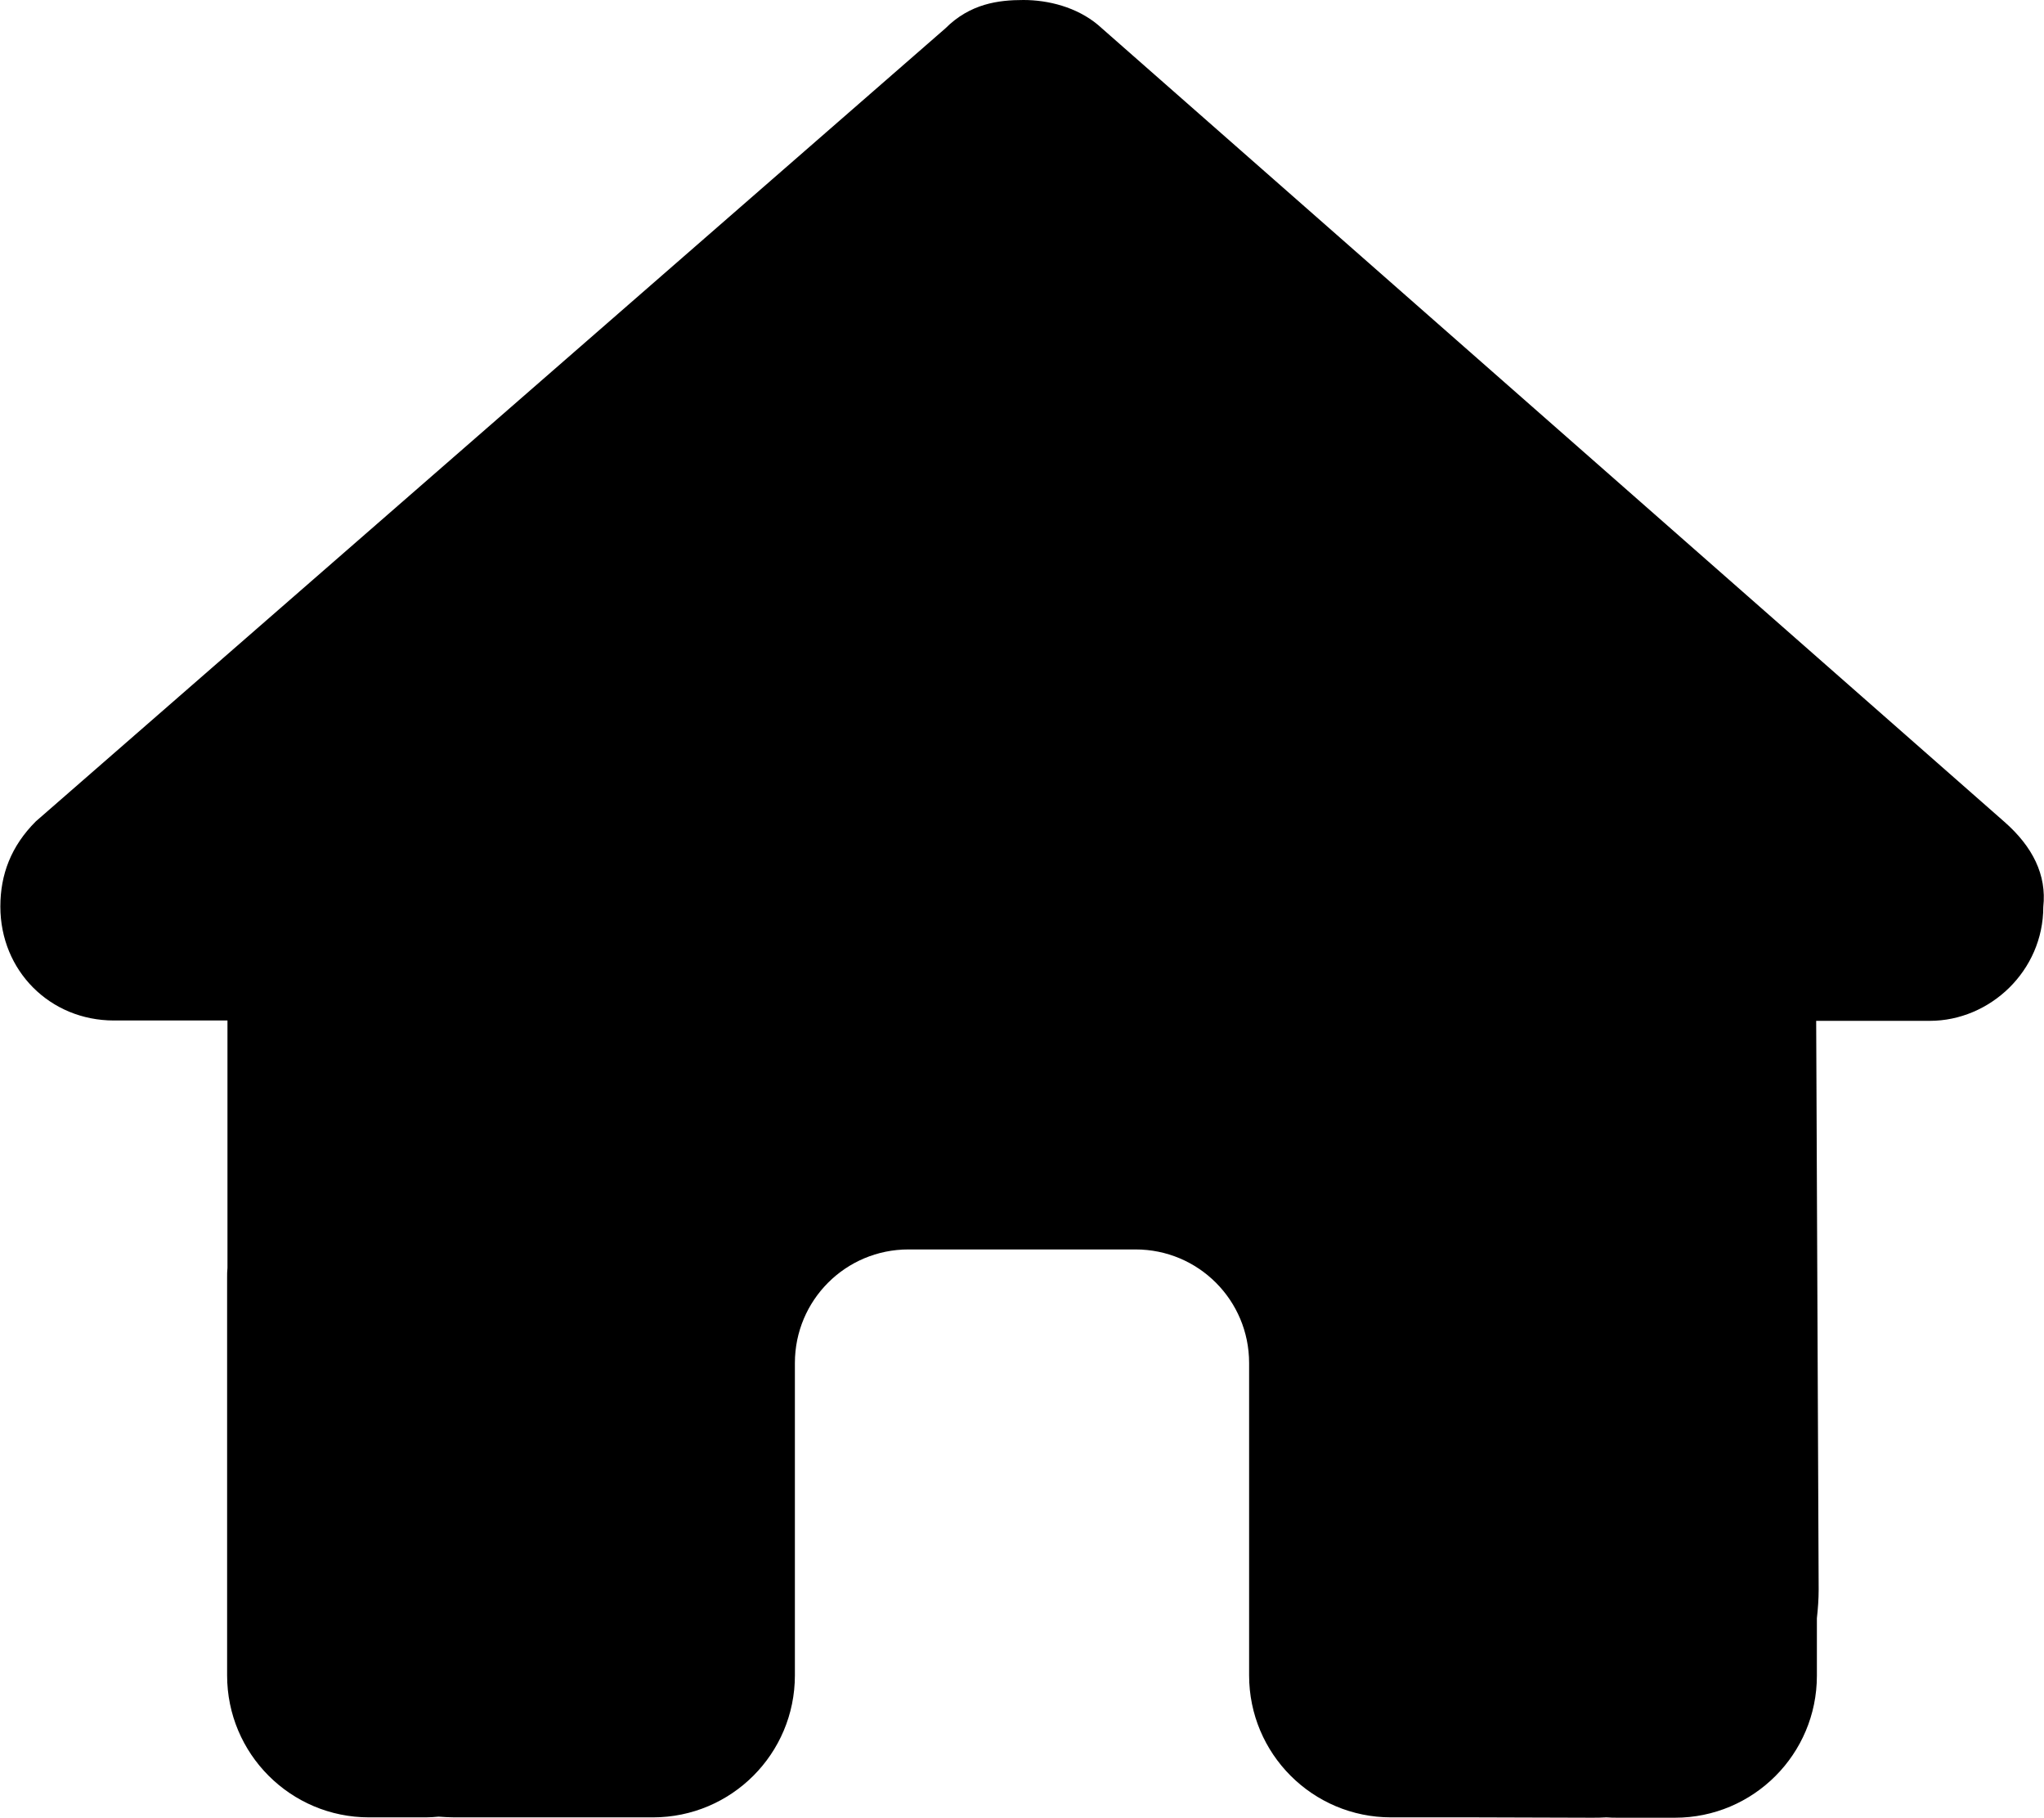
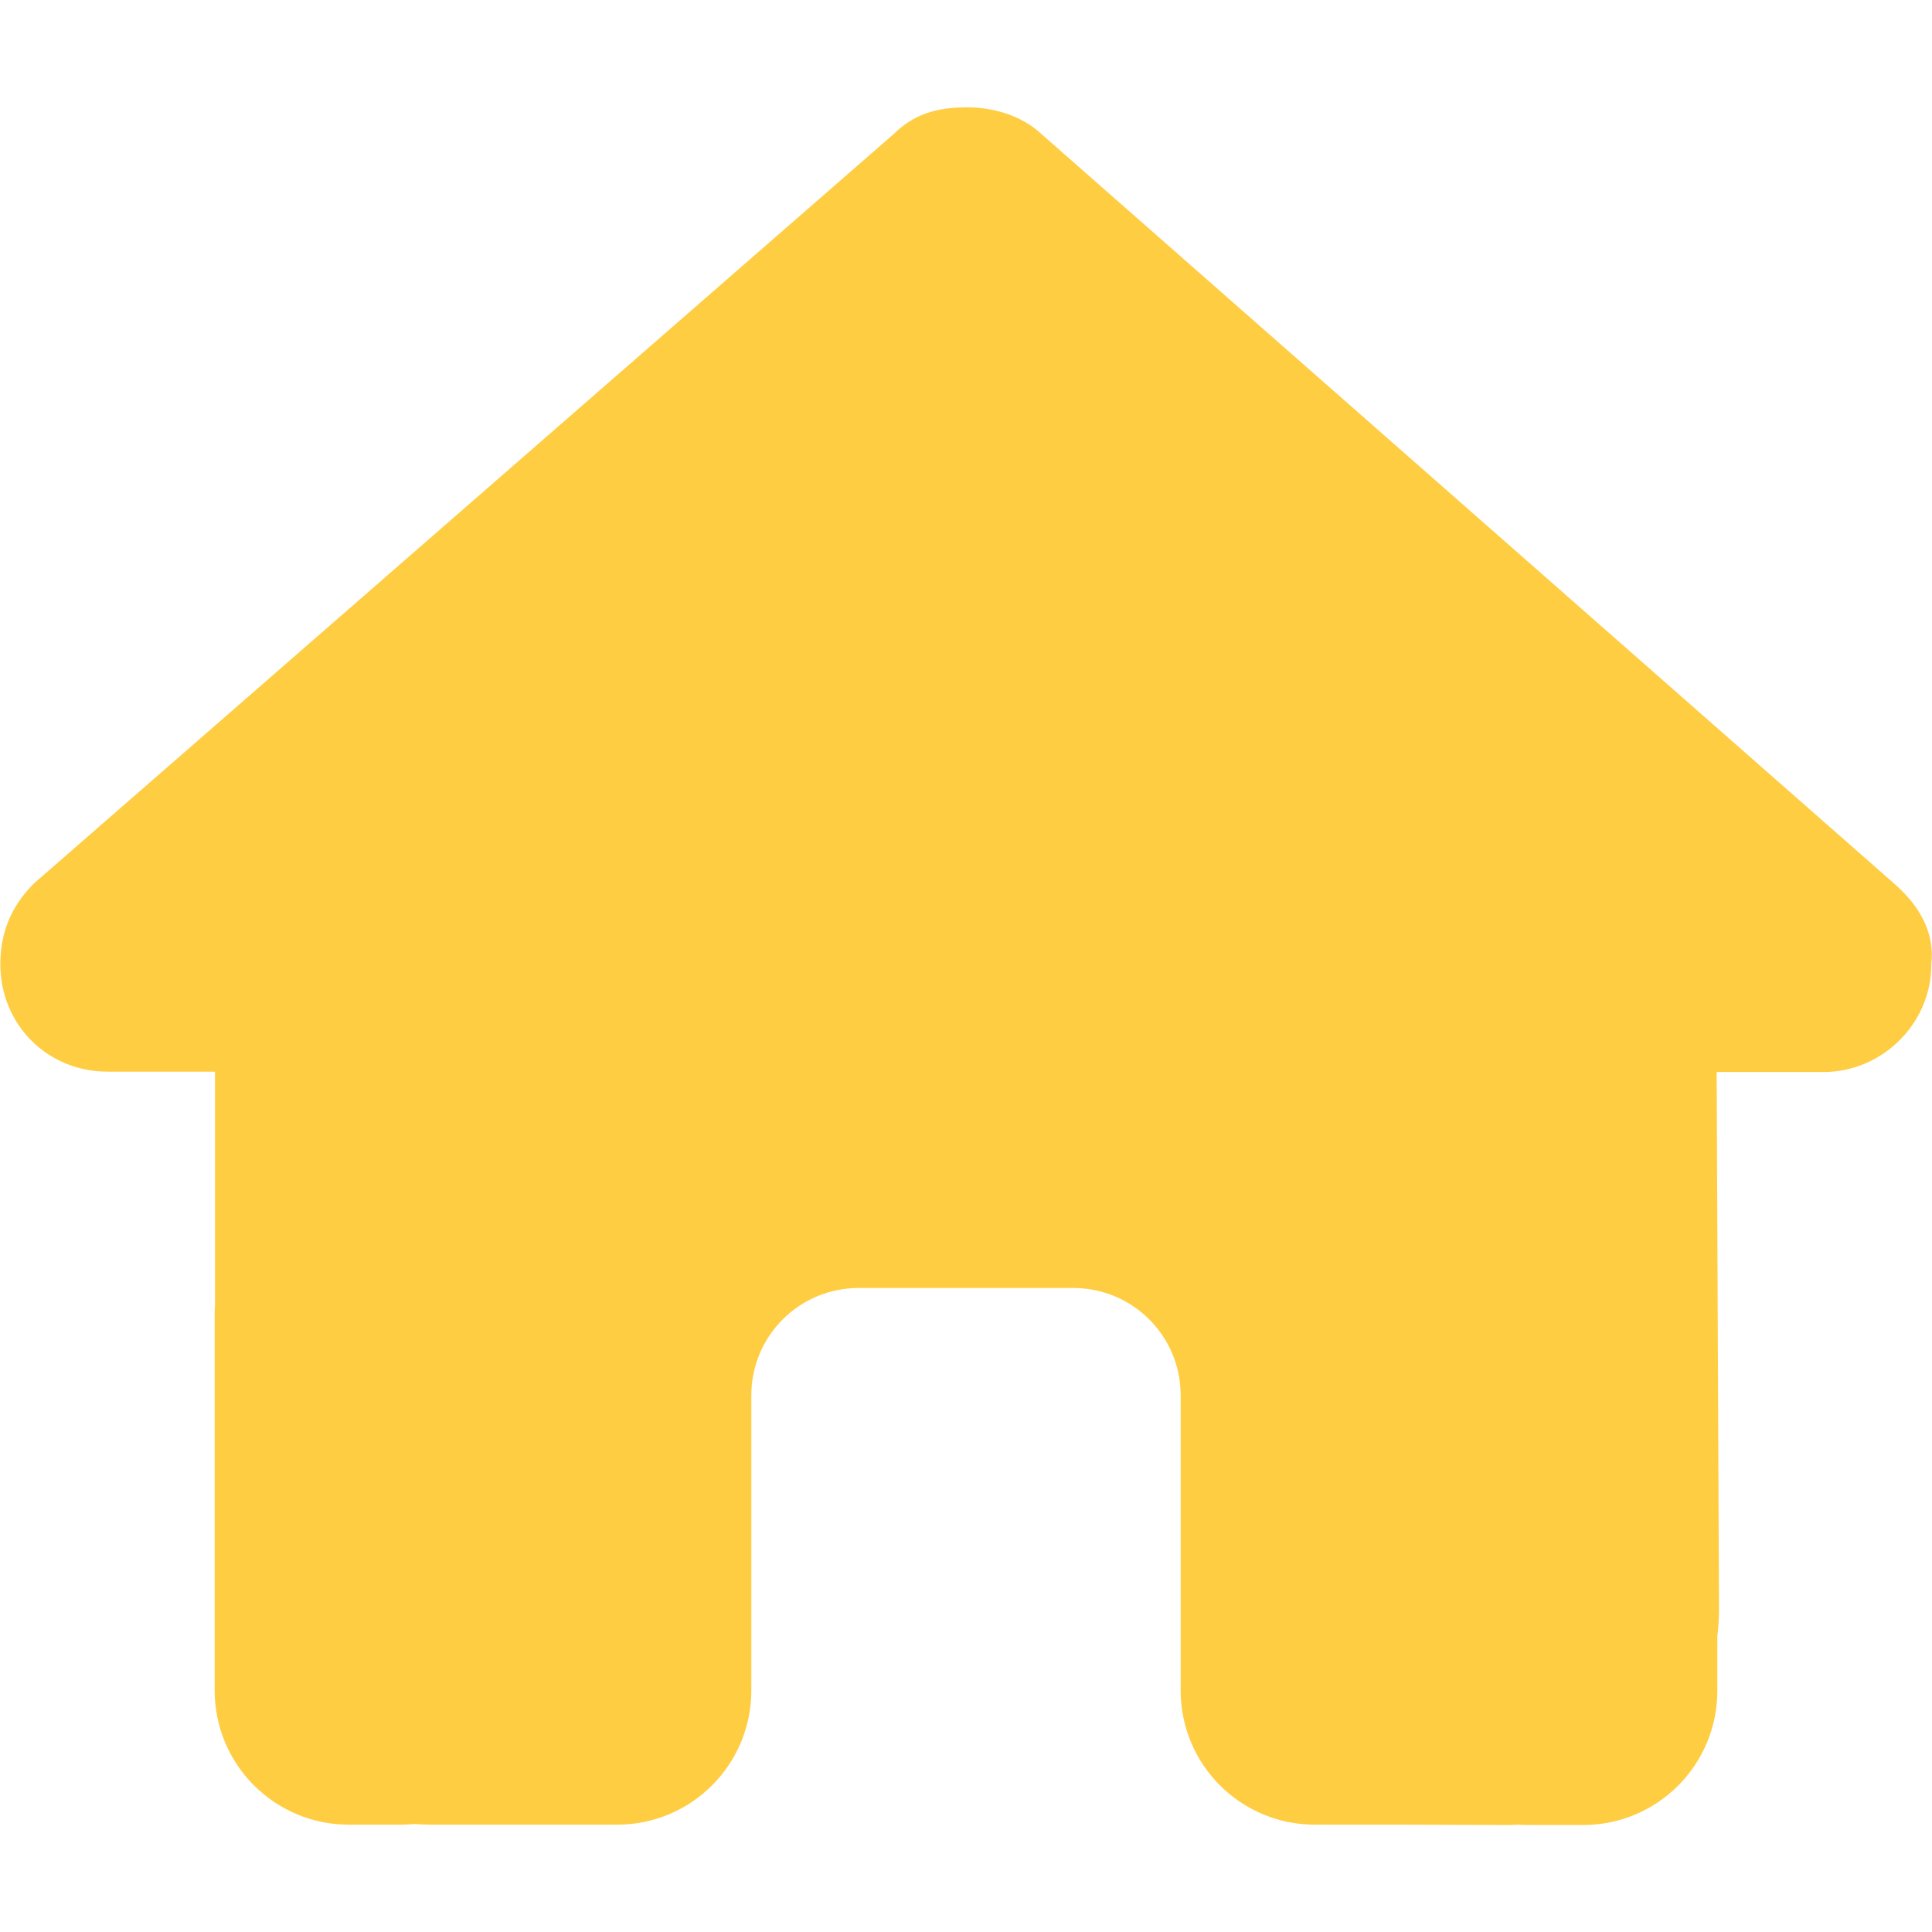
- <svg xmlns="http://www.w3.org/2000/svg" viewBox="0 0 576 512">
-   <path d="M575.8 255.5c0 18-15 32.1-32 32.1l-32 0 .7 160.2c0 2.7-.2 5.4-.5 8.1l0 16.2c0 22.1-17.9 40-40 40l-16 0c-1.1 0-2.2 0-3.3-.1c-1.4 .1-2.8 .1-4.2 .1L416 512l-24 0c-22.1 0-40-17.9-40-40l0-24 0-64c0-17.7-14.3-32-32-32l-64 0c-17.7 0-32 14.3-32 32l0 64 0 24c0 22.1-17.9 40-40 40l-24 0-31.9 0c-1.5 0-3-.1-4.5-.2c-1.2 .1-2.4 .2-3.6 .2l-16 0c-22.1 0-40-17.9-40-40l0-112c0-.9 0-1.9 .1-2.8l0-69.7-32 0c-18 0-32-14-32-32.1c0-9 3-17 10-24L266.4 8c7-7 15-8 22-8s15 2 21 7L564.8 231.5c8 7 12 15 11 24z" />
+ <svg xmlns="http://www.w3.org/2000/svg" viewBox="0 0 576 512" width="36" height="36" fill="none">
+   <path d="M575.8 255.5c0 18-15 32.1-32 32.1l-32 0 .7 160.2c0 2.7-.2 5.4-.5 8.1l0 16.2c0 22.1-17.9 40-40 40l-16 0c-1.1 0-2.2 0-3.3-.1c-1.4 .1-2.8 .1-4.2 .1L416 512l-24 0c-22.1 0-40-17.9-40-40l0-24 0-64c0-17.7-14.3-32-32-32l-64 0c-17.7 0-32 14.3-32 32l0 64 0 24c0 22.1-17.9 40-40 40l-24 0-31.9 0c-1.5 0-3-.1-4.5-.2c-1.2 .1-2.4 .2-3.6 .2l-16 0c-22.1 0-40-17.9-40-40l0-112c0-.9 0-1.9 .1-2.8l0-69.7-32 0c-18 0-32-14-32-32.1c0-9 3-17 10-24L266.4 8c7-7 15-8 22-8s15 2 21 7L564.8 231.5c8 7 12 15 11 24z" fill="#ffcd42" />
</svg>
